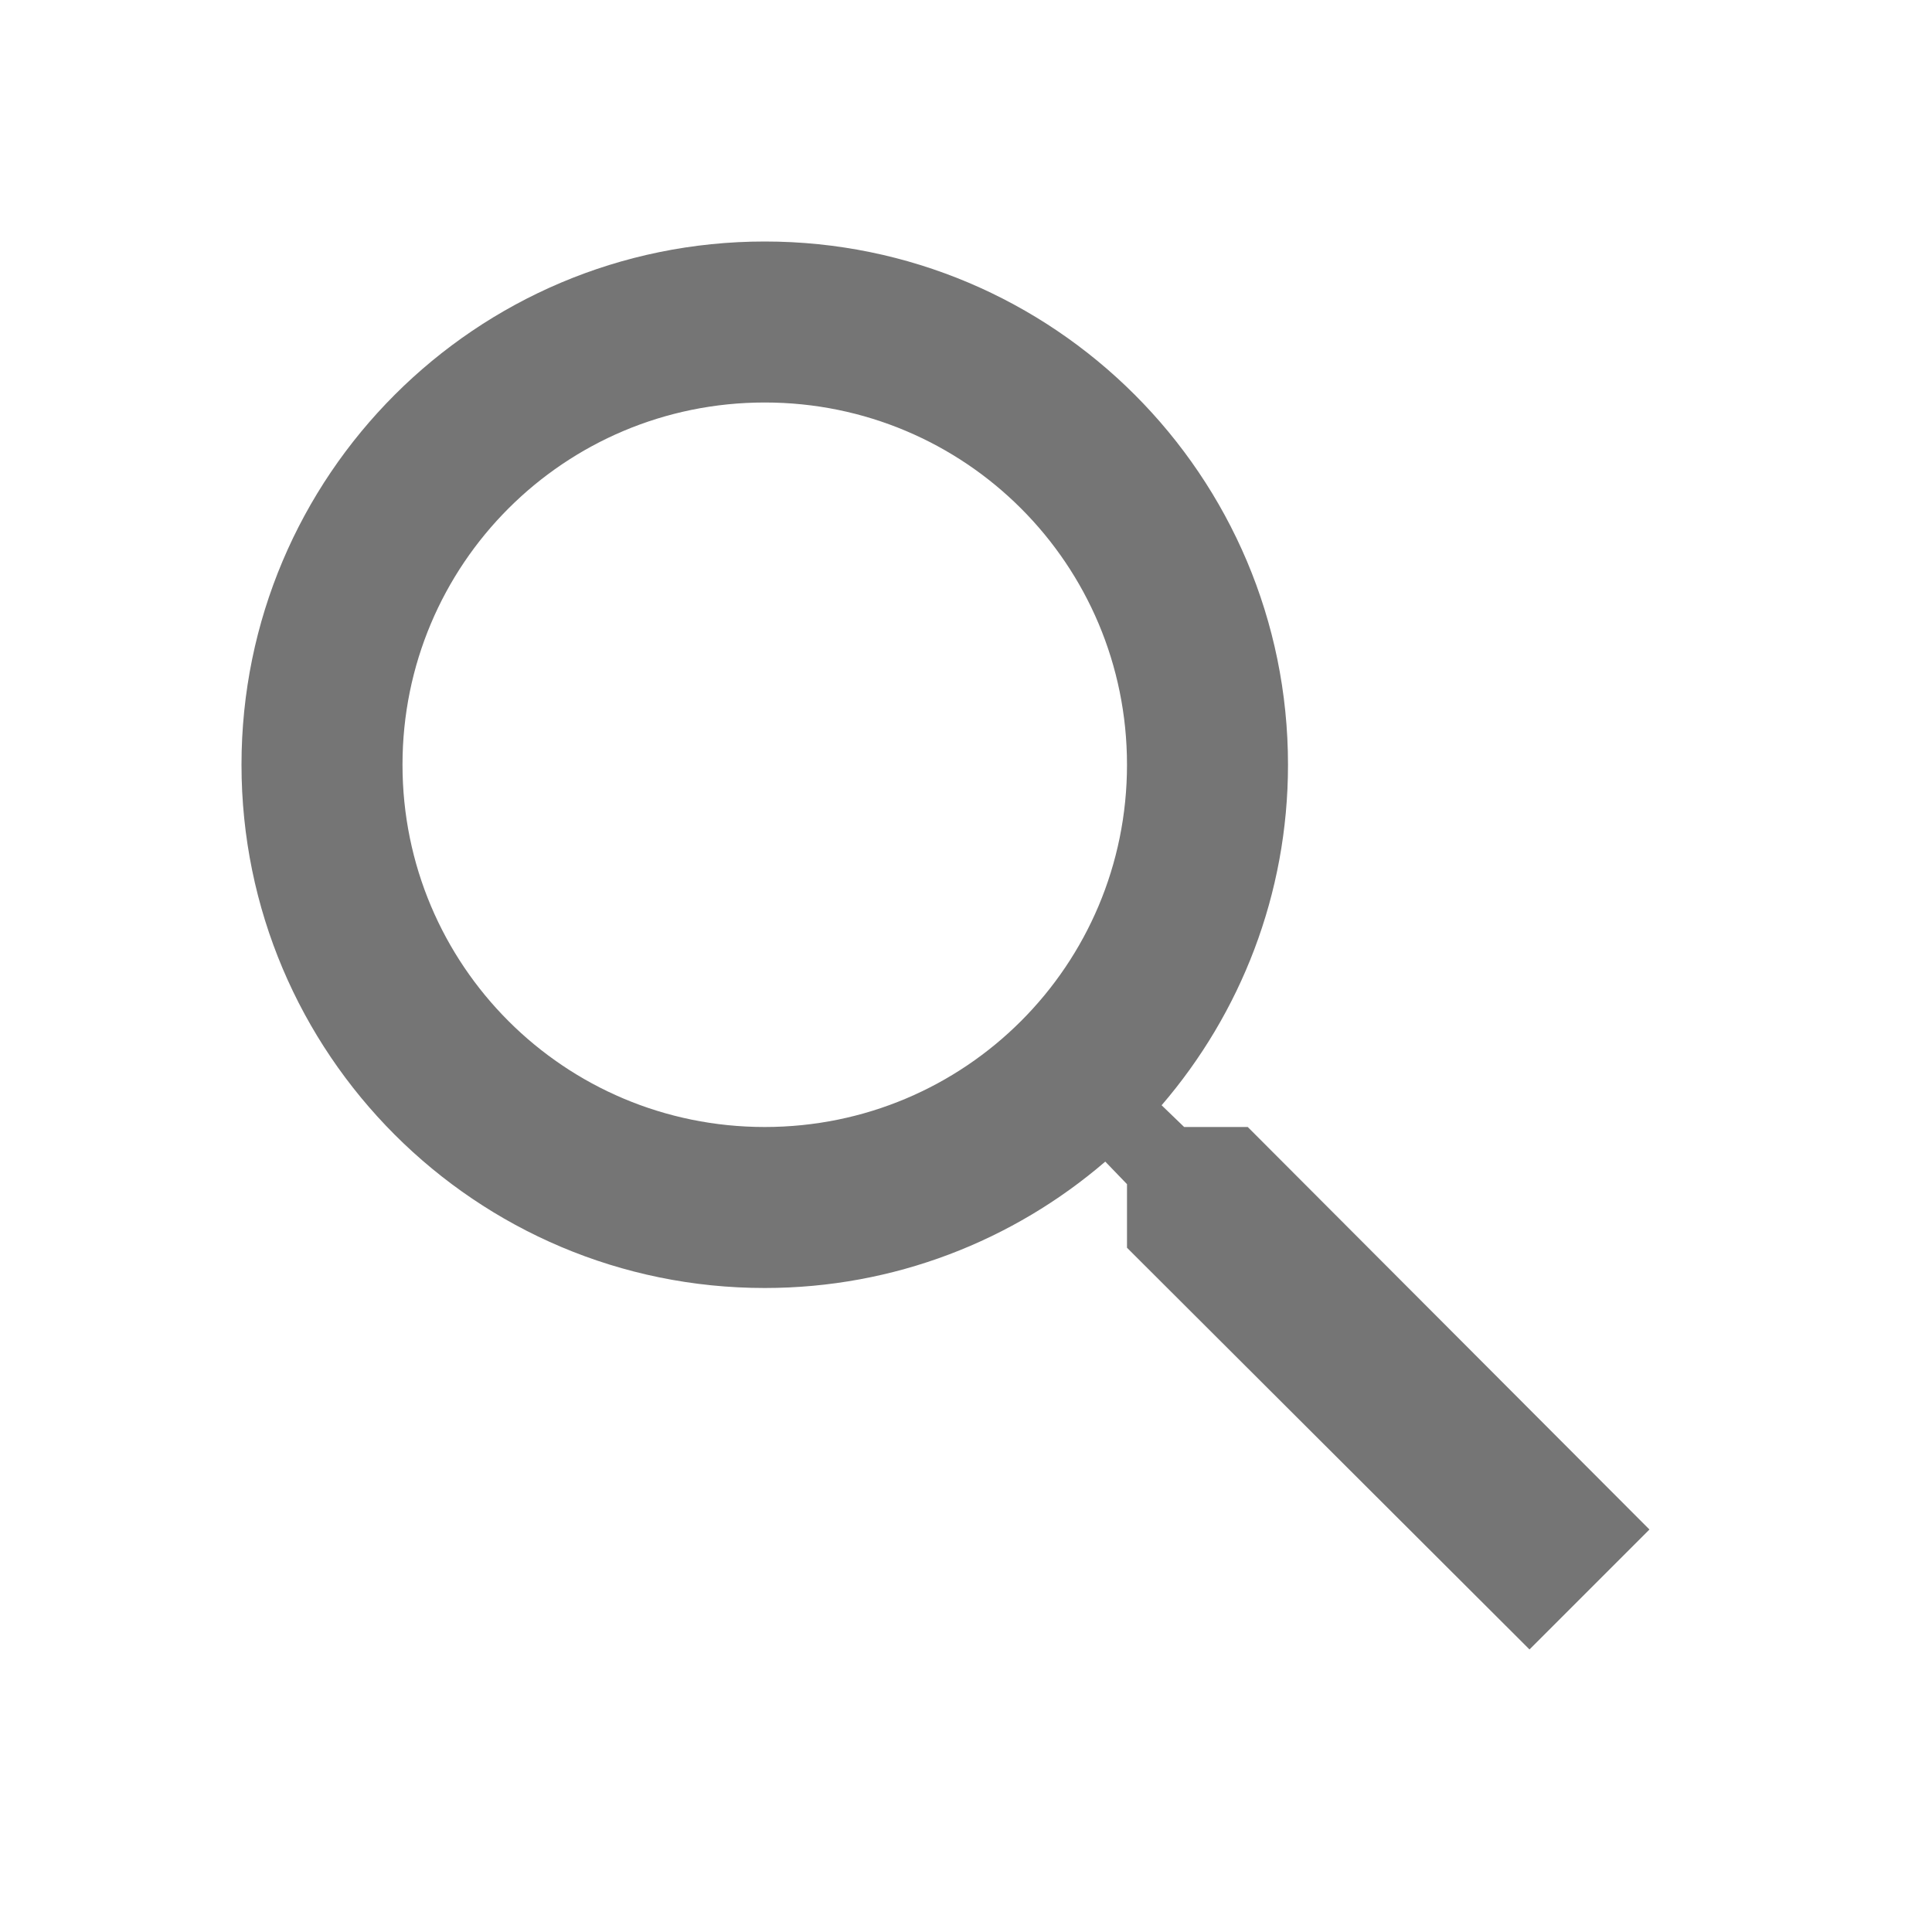
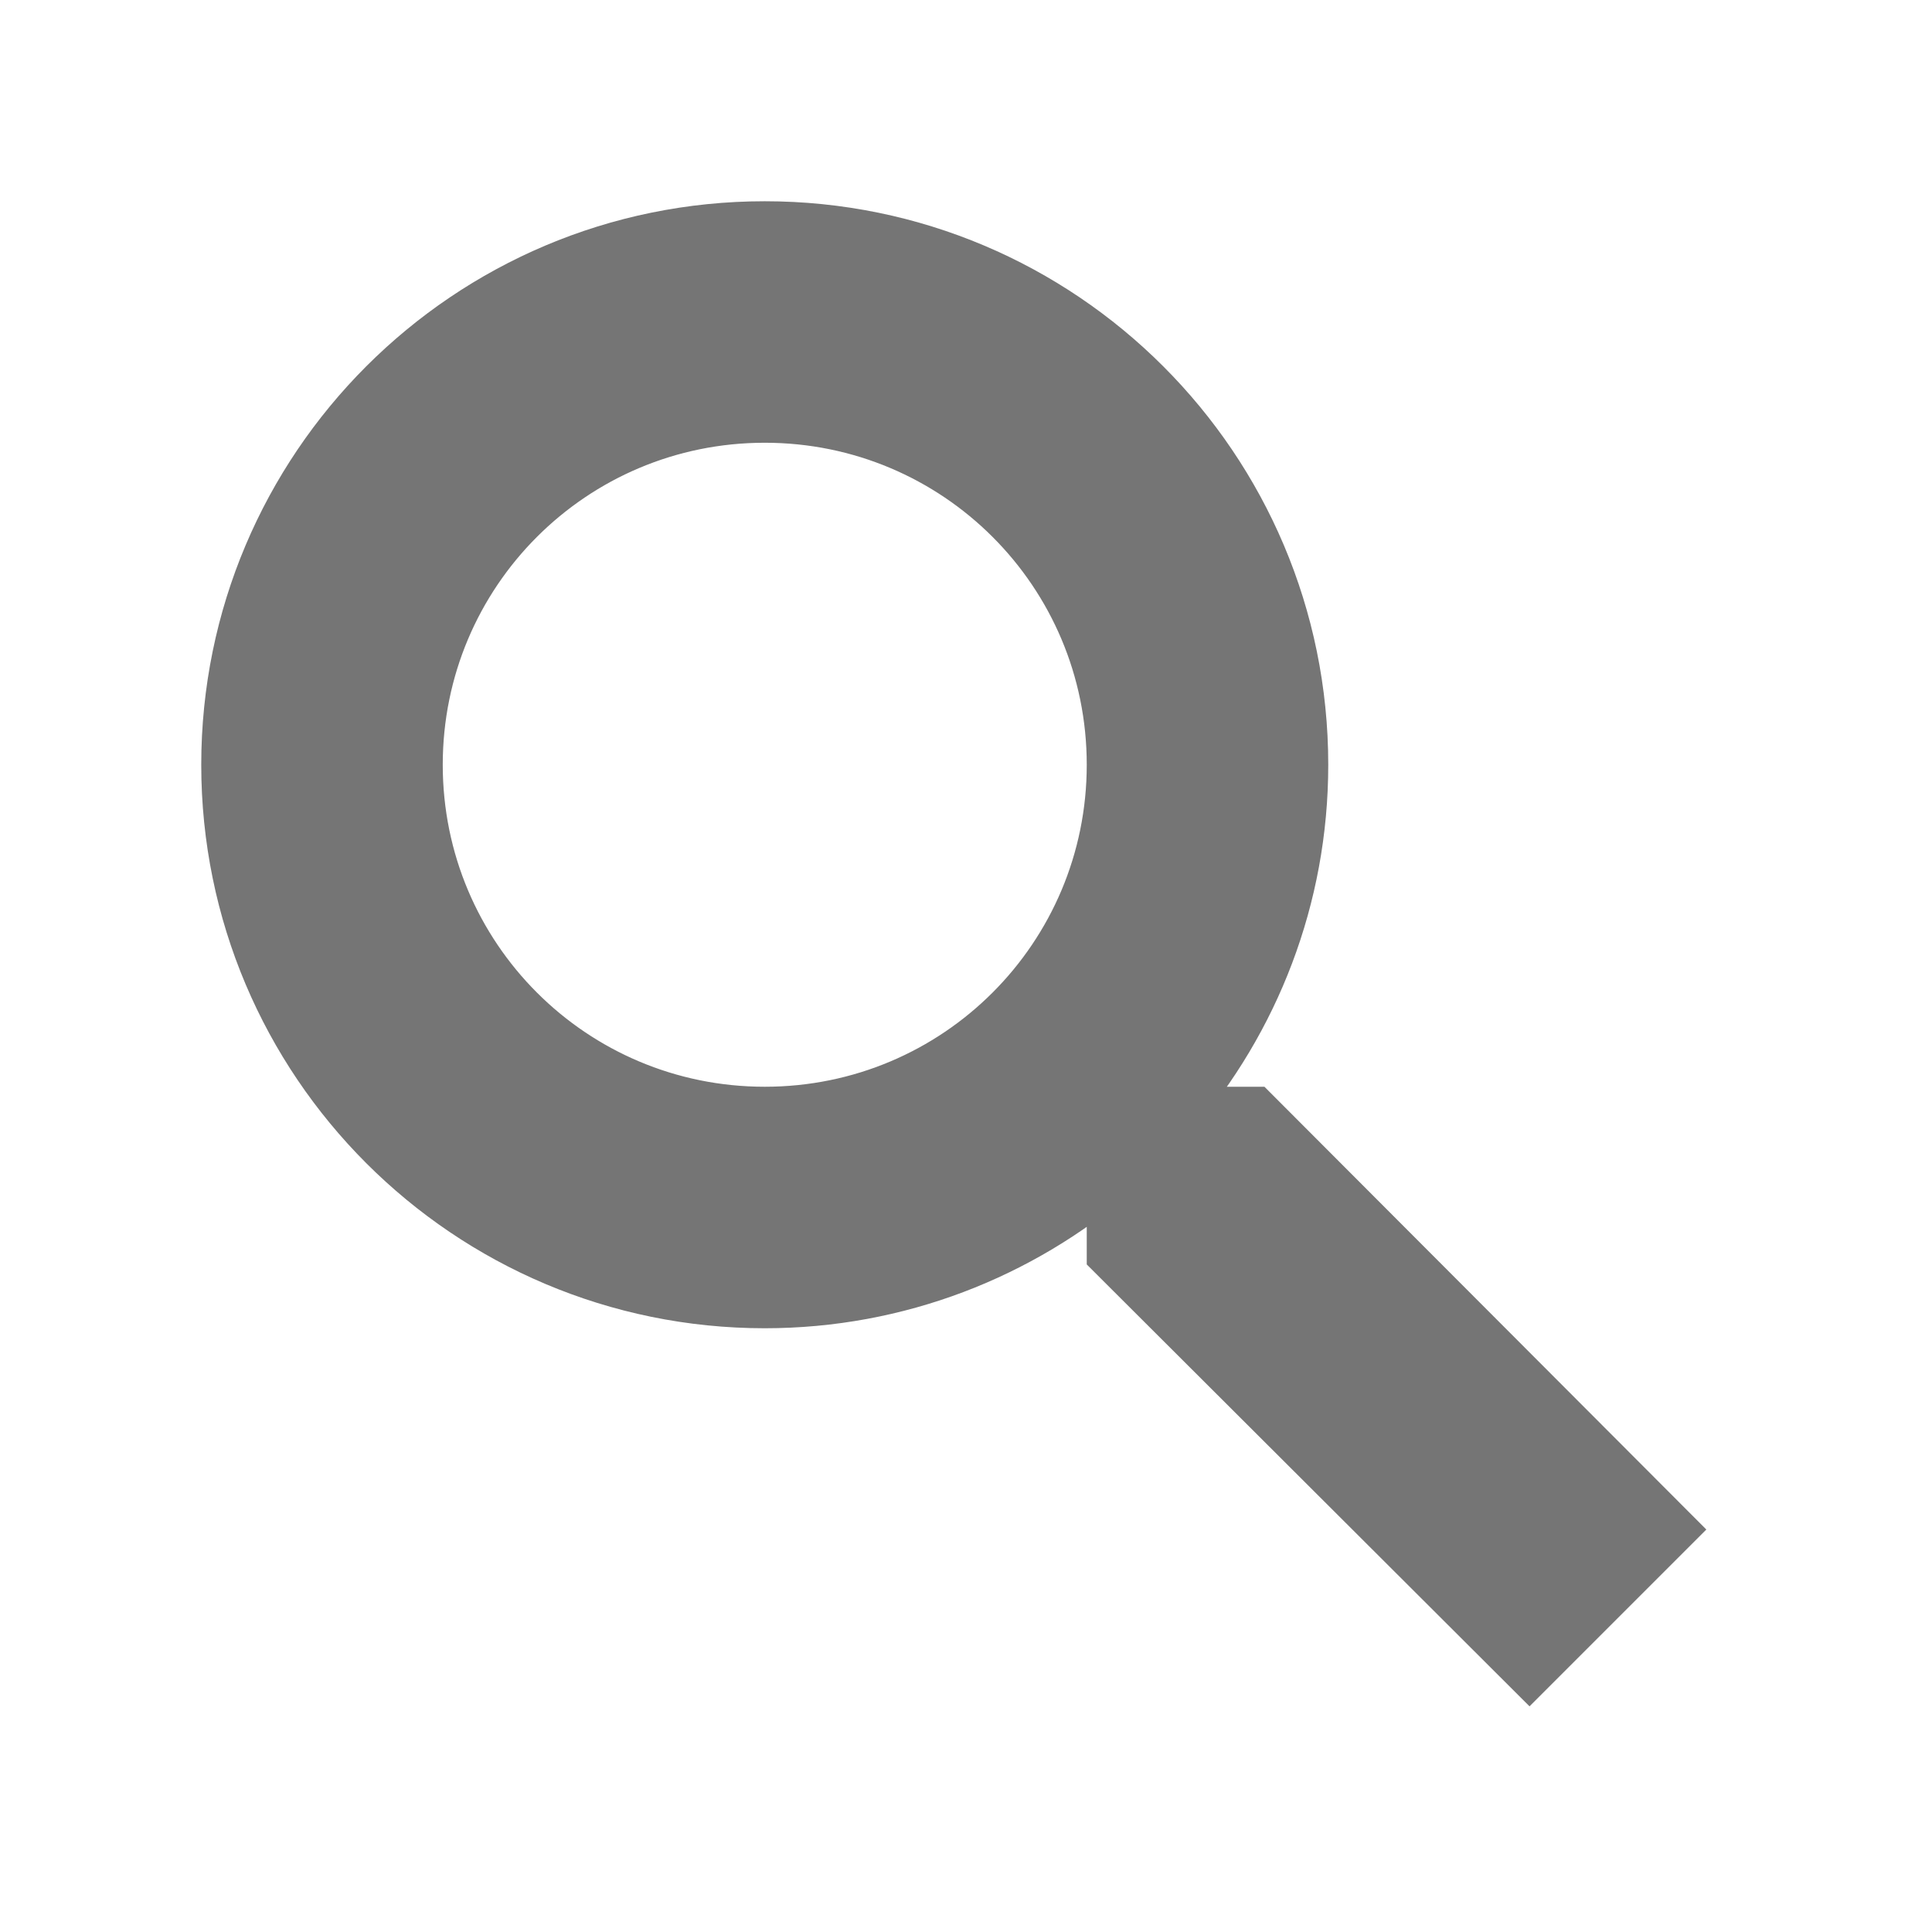
<svg xmlns="http://www.w3.org/2000/svg" fill="#000000" height="48" viewBox="0 0 24 24" width="48">
-   <path d="M15.5 14h-.79l-.28-.27C15.41 12.59 16 11.11 16 9.5 16 5.91 13.09 3 9.5 3S3 5.91 3 9.5 5.91 16 9.5 16c1.61 0 3.09-.59 4.23-1.57l.27.28v.79l5 4.99L20.49 19l-4.99-5zm-6 0C7.01 14 5 11.99 5 9.5S7.01 5 9.5 5 14 7.01 14 9.5 11.99 14 9.5 14z" fill="#757575" />
+   <path d="M15.5 14h-.79l-.28-.27C15.41 12.59 16 11.11 16 9.5 16 5.91 13.09 3 9.5 3S3 5.91 3 9.5 5.91 16 9.5 16c1.61 0 3.09-.59 4.23-1.57l.27.28v.79l5 4.99L20.49 19l-4.99-5zm-6 0C7.01 14 5 11.99 5 9.5S7.01 5 9.5 5 14 7.01 14 9.5 11.99 14 9.5 14z" stroke="#757575" fill="#757575" />
  <path d="M0 0h24v24H0z" fill="none" />
</svg>
